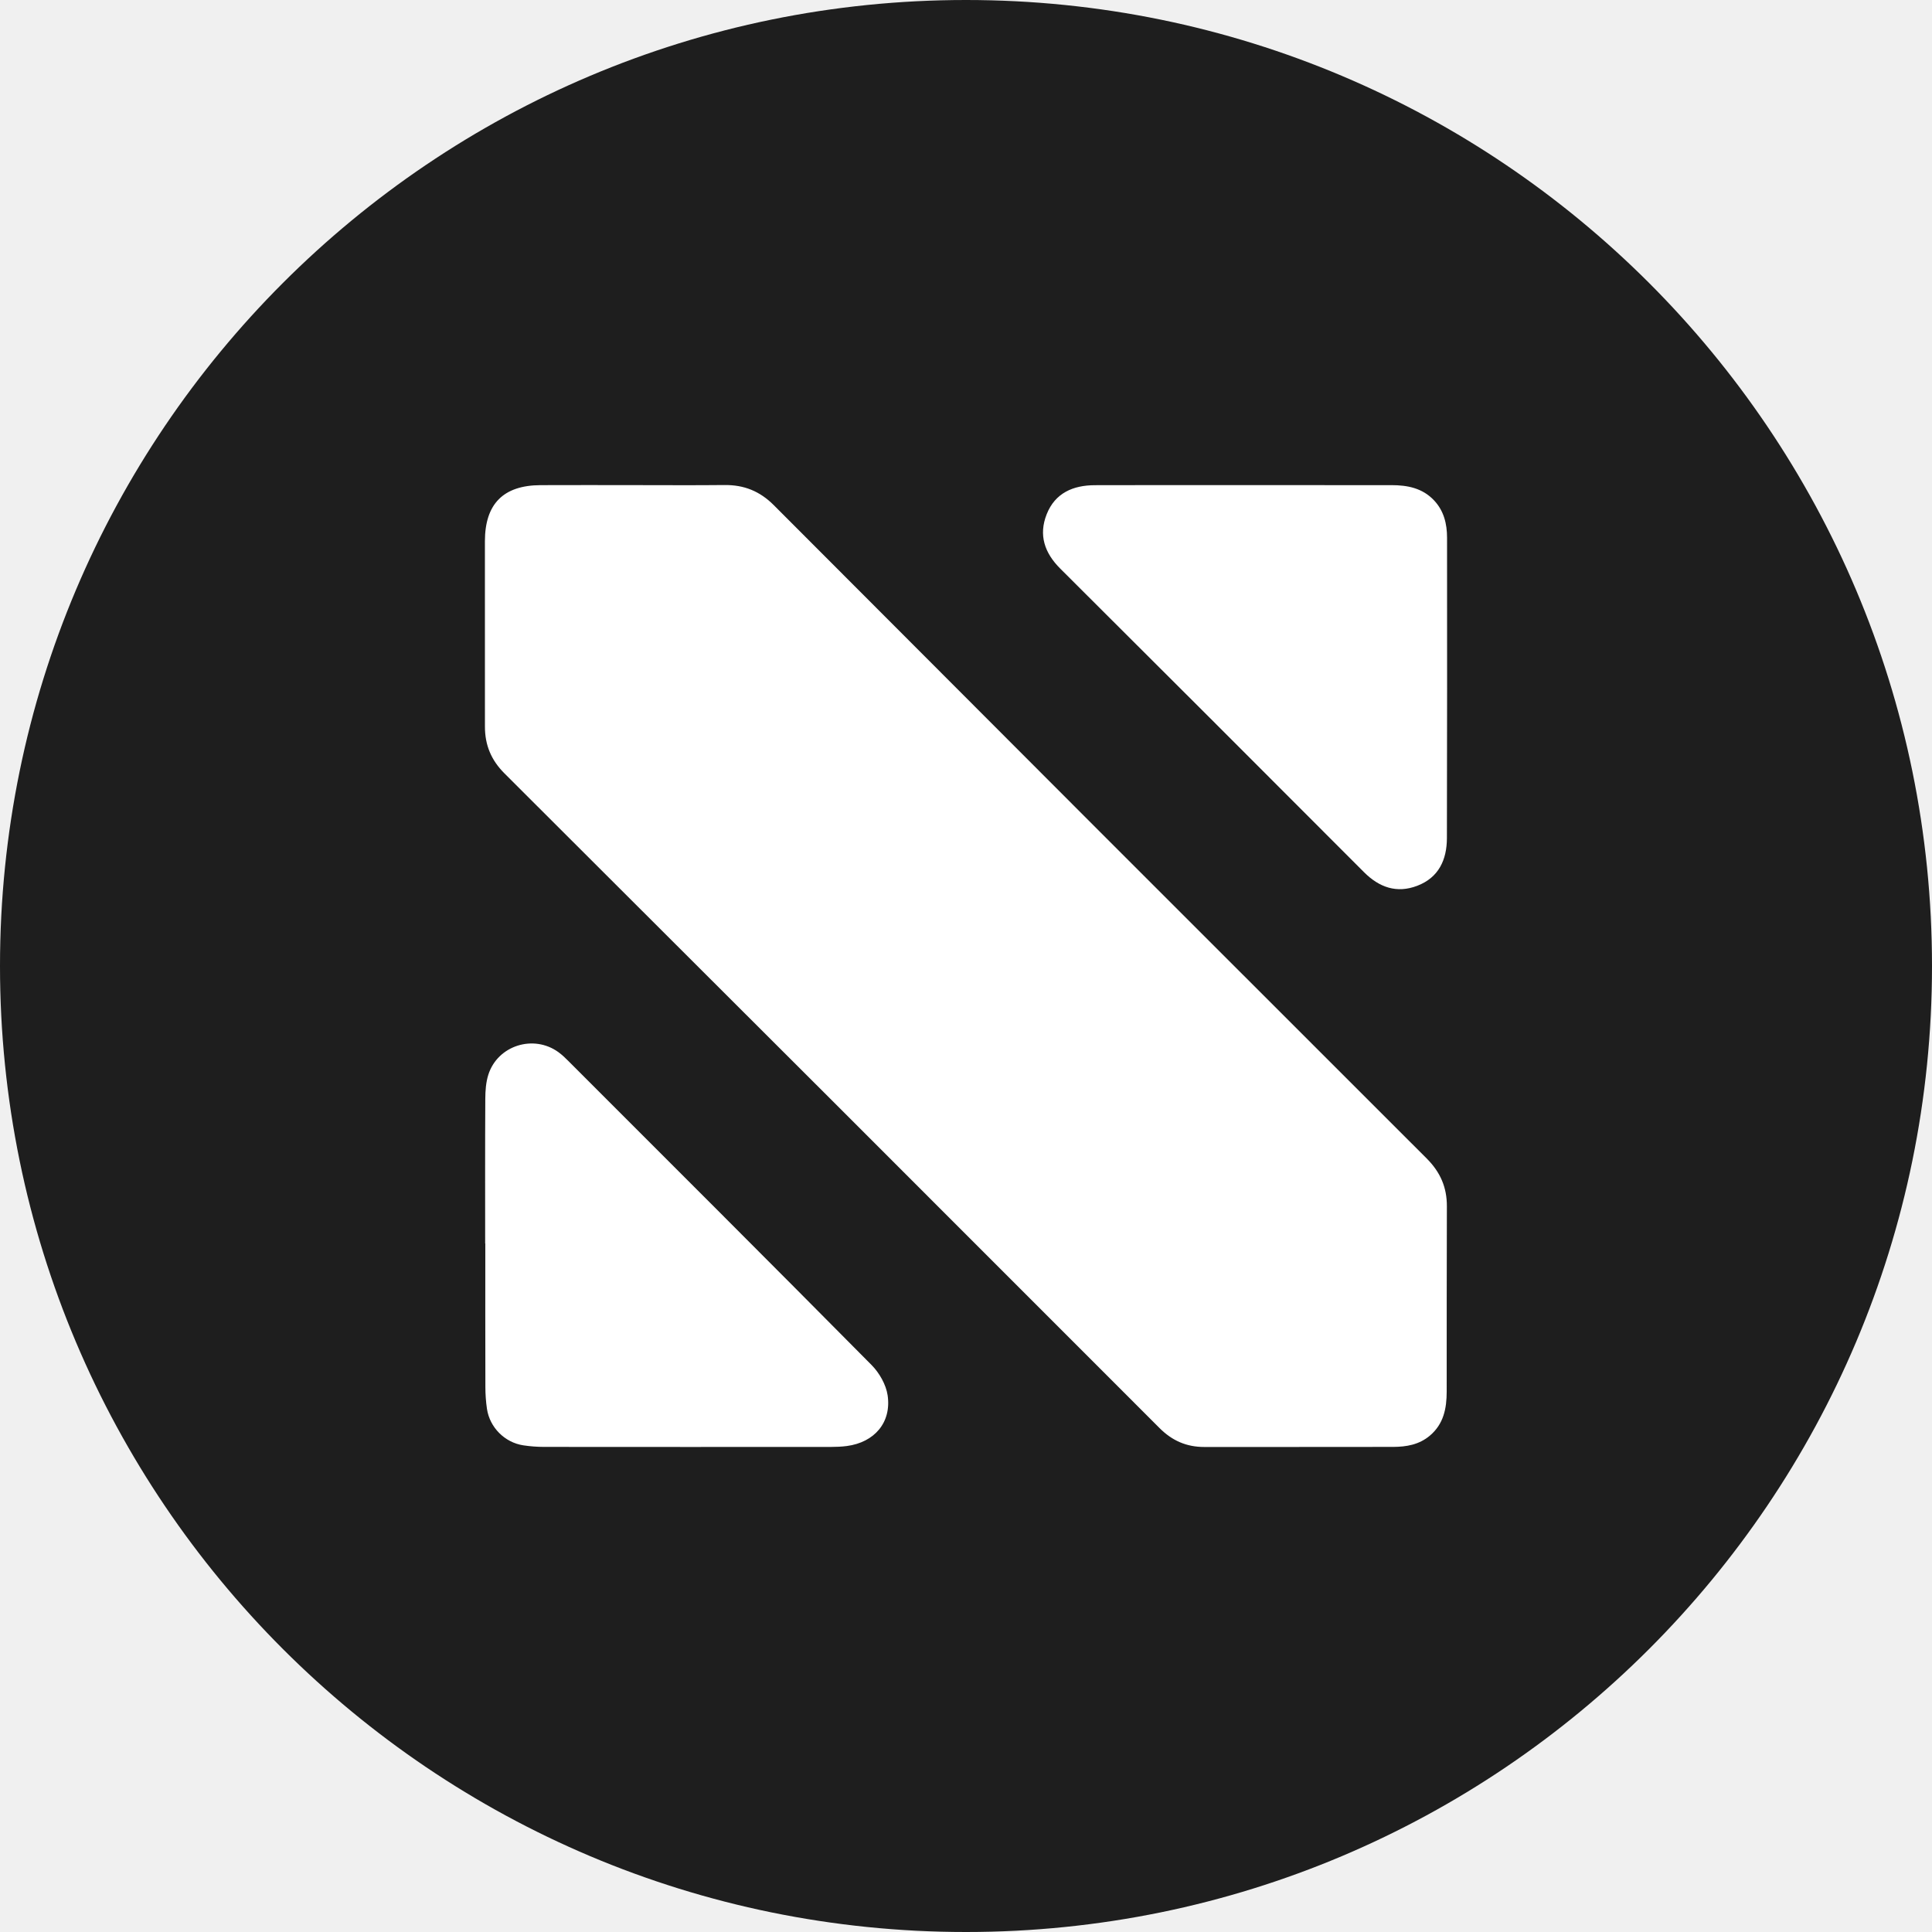
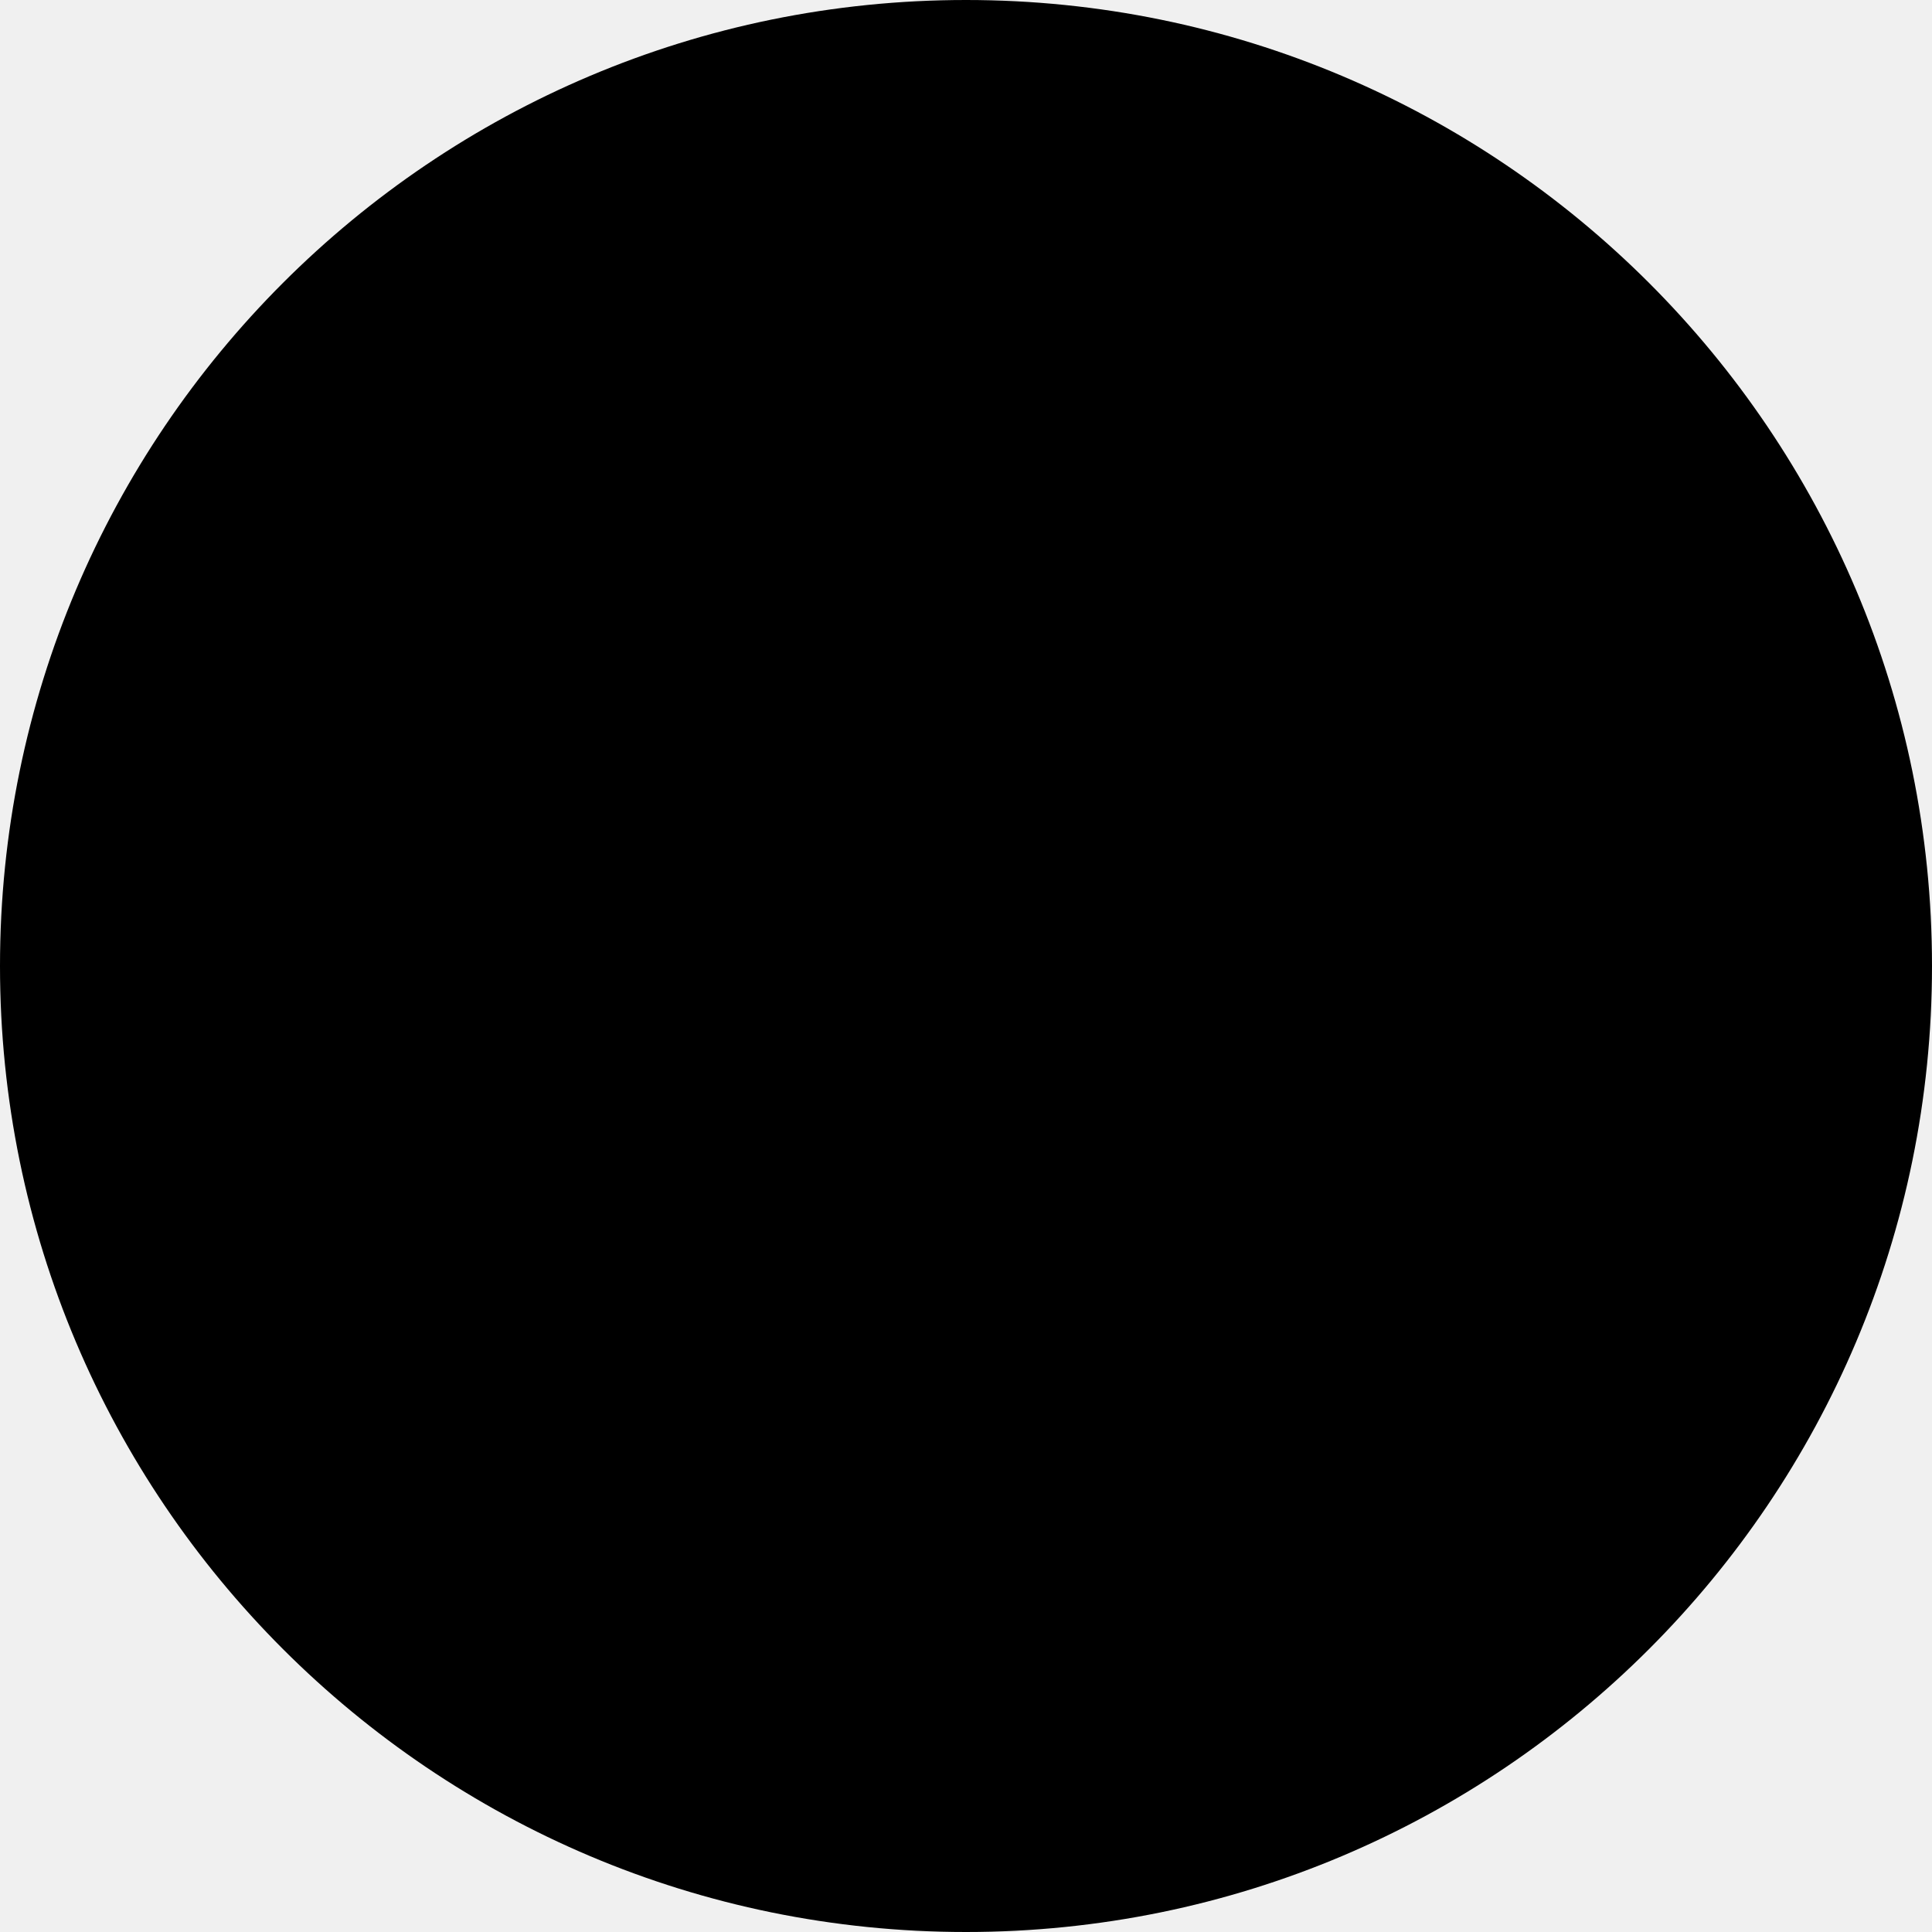
<svg xmlns="http://www.w3.org/2000/svg" width="512" height="512">
-   <circle fill="#1E1E1E" cx="256" cy="256" r="256" />
-   <g fill-rule="evenodd" clip-rule="evenodd" fill="#FFF">
+   <circle fill="{{bg}}" cx="256" cy="256" r="256" />
+   <g fill-rule="evenodd" clip-rule="evenodd" fill="{{fg}}">
    <path d="M167.952 128.562c8.018 0 16.035.065 24.051-.023 5.148-.057 9.348 1.614 13.057 5.331a129543.993 129543.993 0 0 0 173.016 173.126c3.625 3.621 5.381 7.656 5.361 12.703-.061 16.361-.031 32.721-.049 49.082-.004 4.459-.801 8.6-4.477 11.693-2.842 2.389-6.211 2.959-9.715 2.969-16.688.037-33.371.006-50.057.02-4.676.004-8.48-1.637-11.855-5.016a141952.549 141952.549 0 0 0-173.583-173.476c-3.547-3.539-5.197-7.542-5.189-12.45.025-16.36-.031-32.721-.006-49.082.014-9.918 4.889-14.821 14.742-14.869 8.233-.039 16.467-.008 24.704-.008zM329.784 128.564c13-.002 26-.014 39 .005 4.221.005 8.189.777 11.258 4.04 2.619 2.783 3.438 6.239 3.441 9.874.031 26.541.02 53.083-.037 79.625-.014 5.762-2.188 10.466-7.854 12.631-5.422 2.073-10.064.461-14.141-3.625a36305.508 36305.508 0 0 0-80.455-80.409c-4.191-4.173-5.799-8.911-3.613-14.428 2.232-5.637 7.01-7.675 12.75-7.696 13.218-.048 26.434-.015 39.651-.017zM128.573 329.531c0-12.781-.037-25.562.035-38.344.012-2.139.166-4.381.811-6.398 2.479-7.744 11.988-10.736 18.574-5.953.959.693 1.822 1.533 2.662 2.373 26.803 26.811 53.639 53.588 80.311 80.525 2.066 2.088 3.844 5.188 4.264 8.037 1.061 7.211-3.518 12.482-10.814 13.441-1.389.182-2.803.238-4.207.24-25.344.014-50.689.018-76.035-.008a37.242 37.242 0 0 1-5.492-.416c-4.912-.744-8.898-4.736-9.633-9.664a40.56 40.56 0 0 1-.418-5.816c-.037-12.672-.02-25.344-.02-38.018a.508.508 0 0 1-.038.001z" />
  </g>
</svg>
